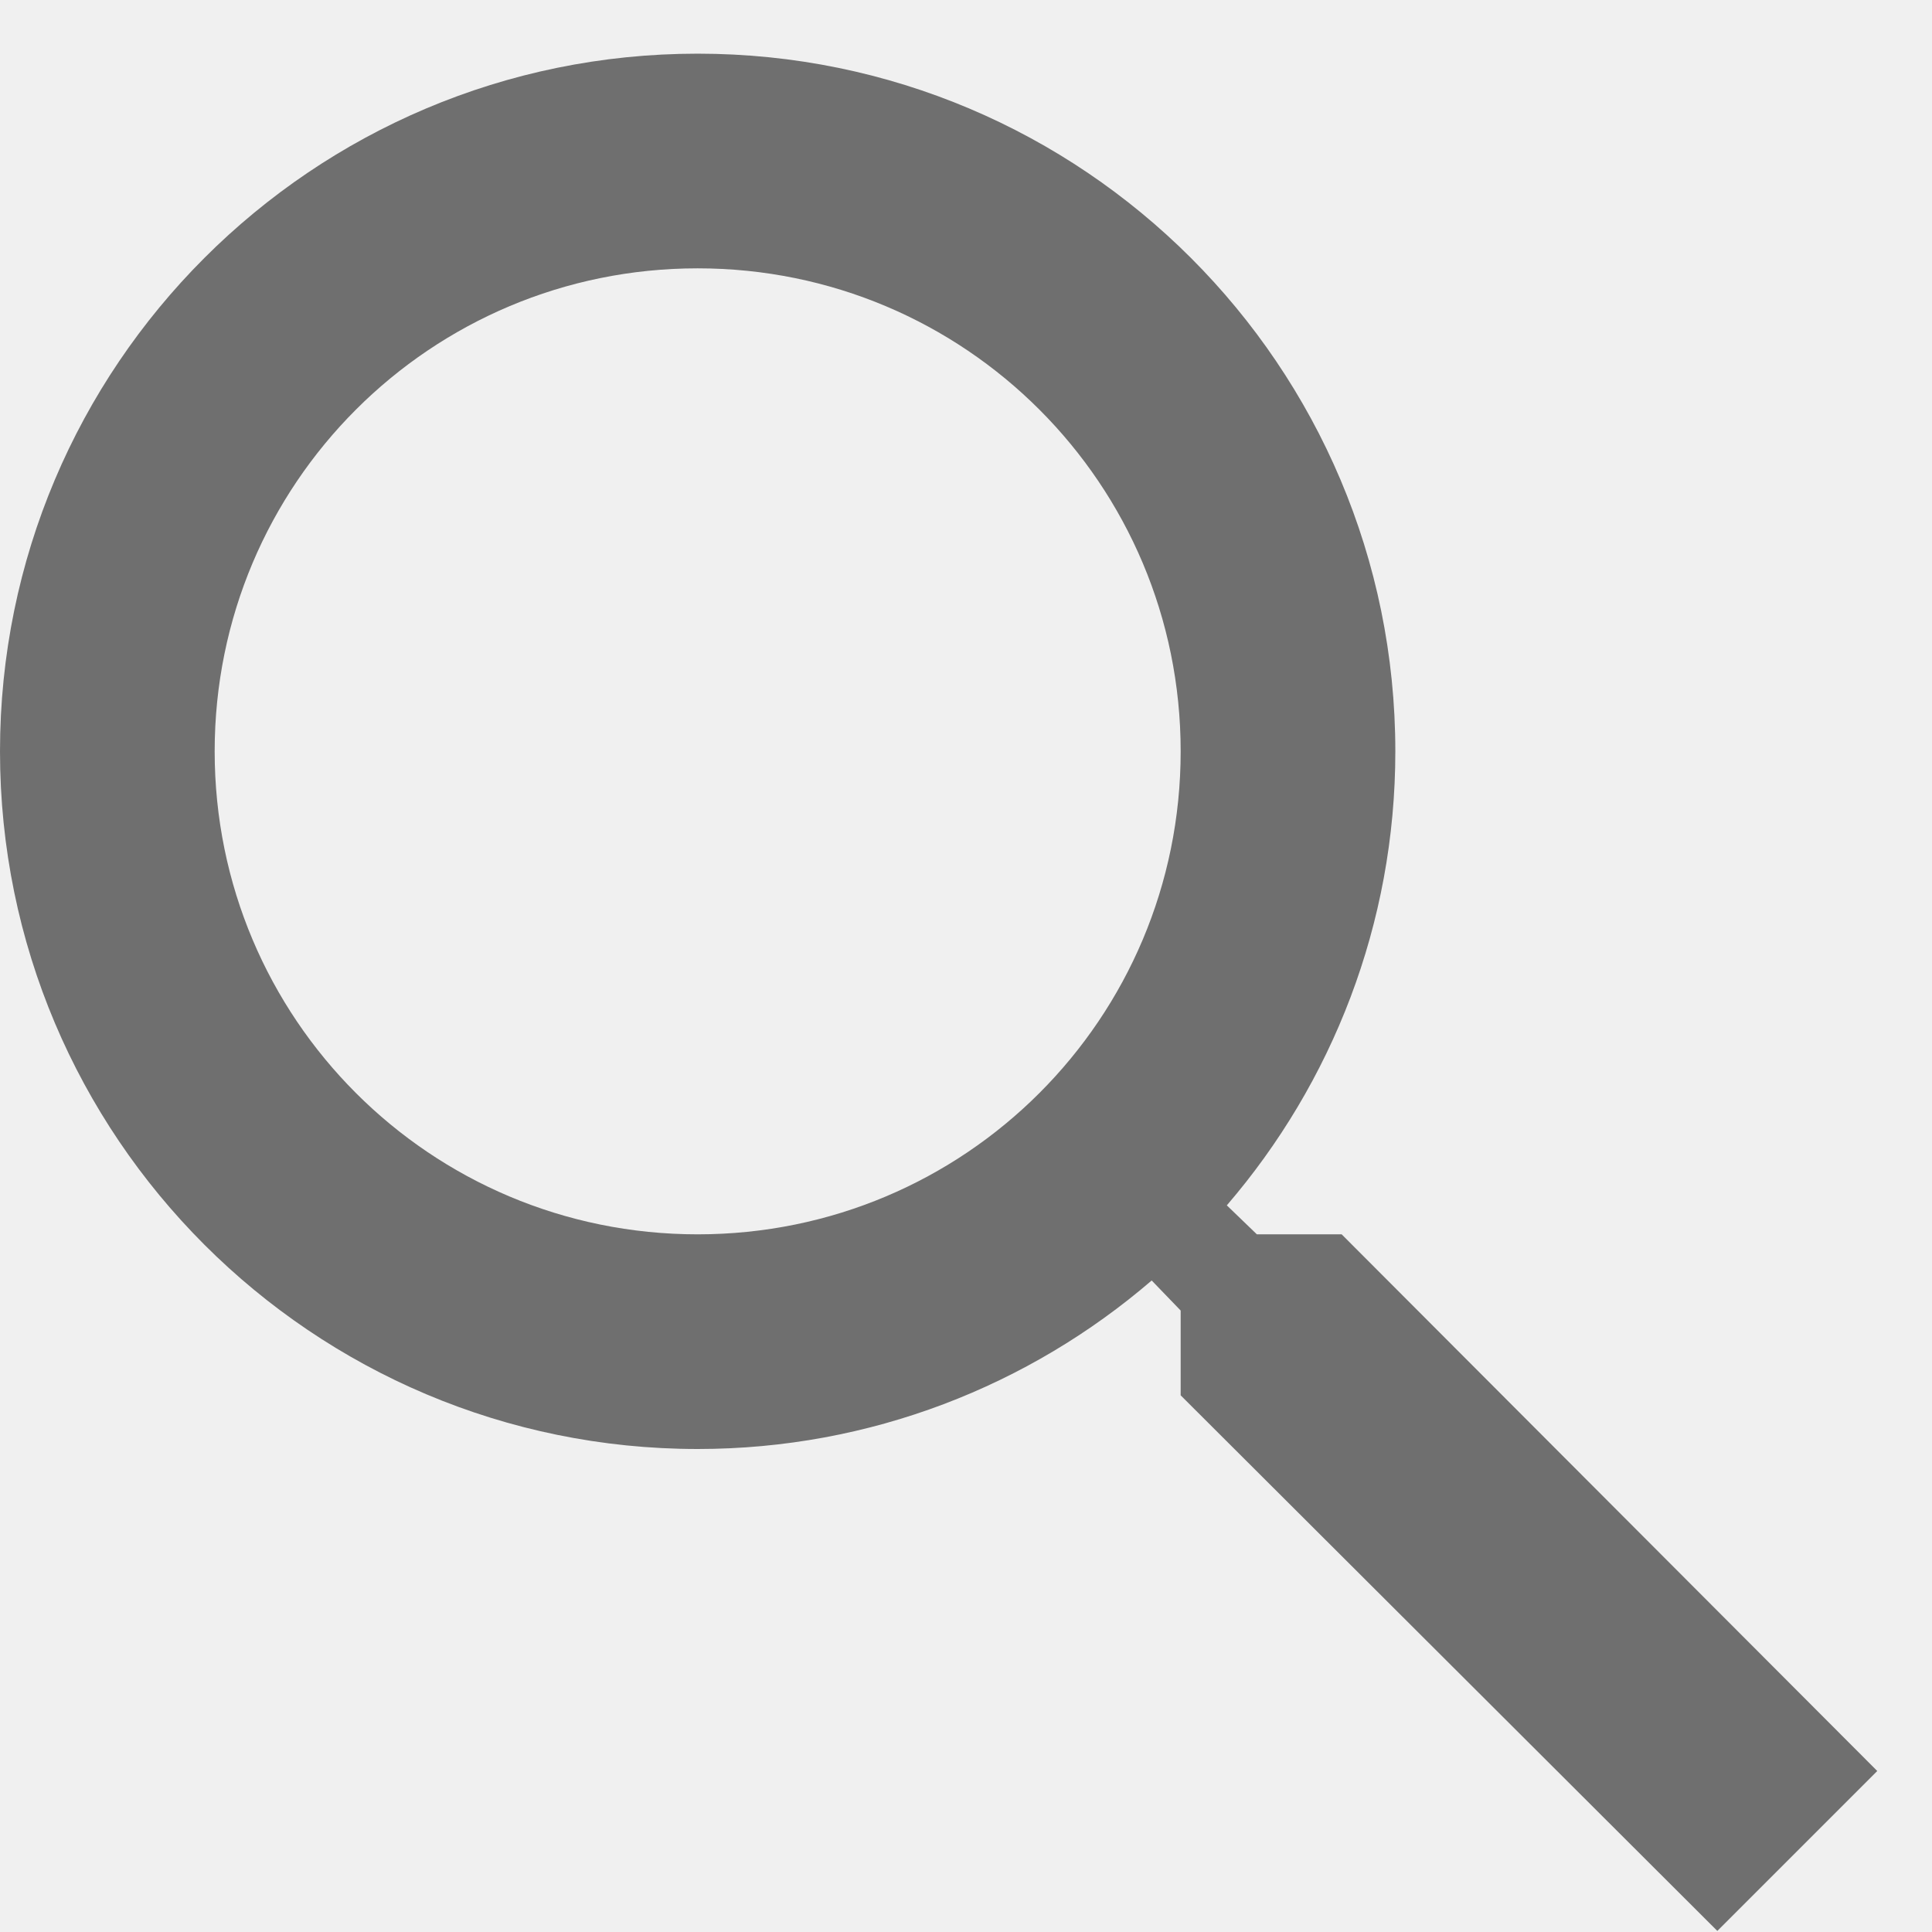
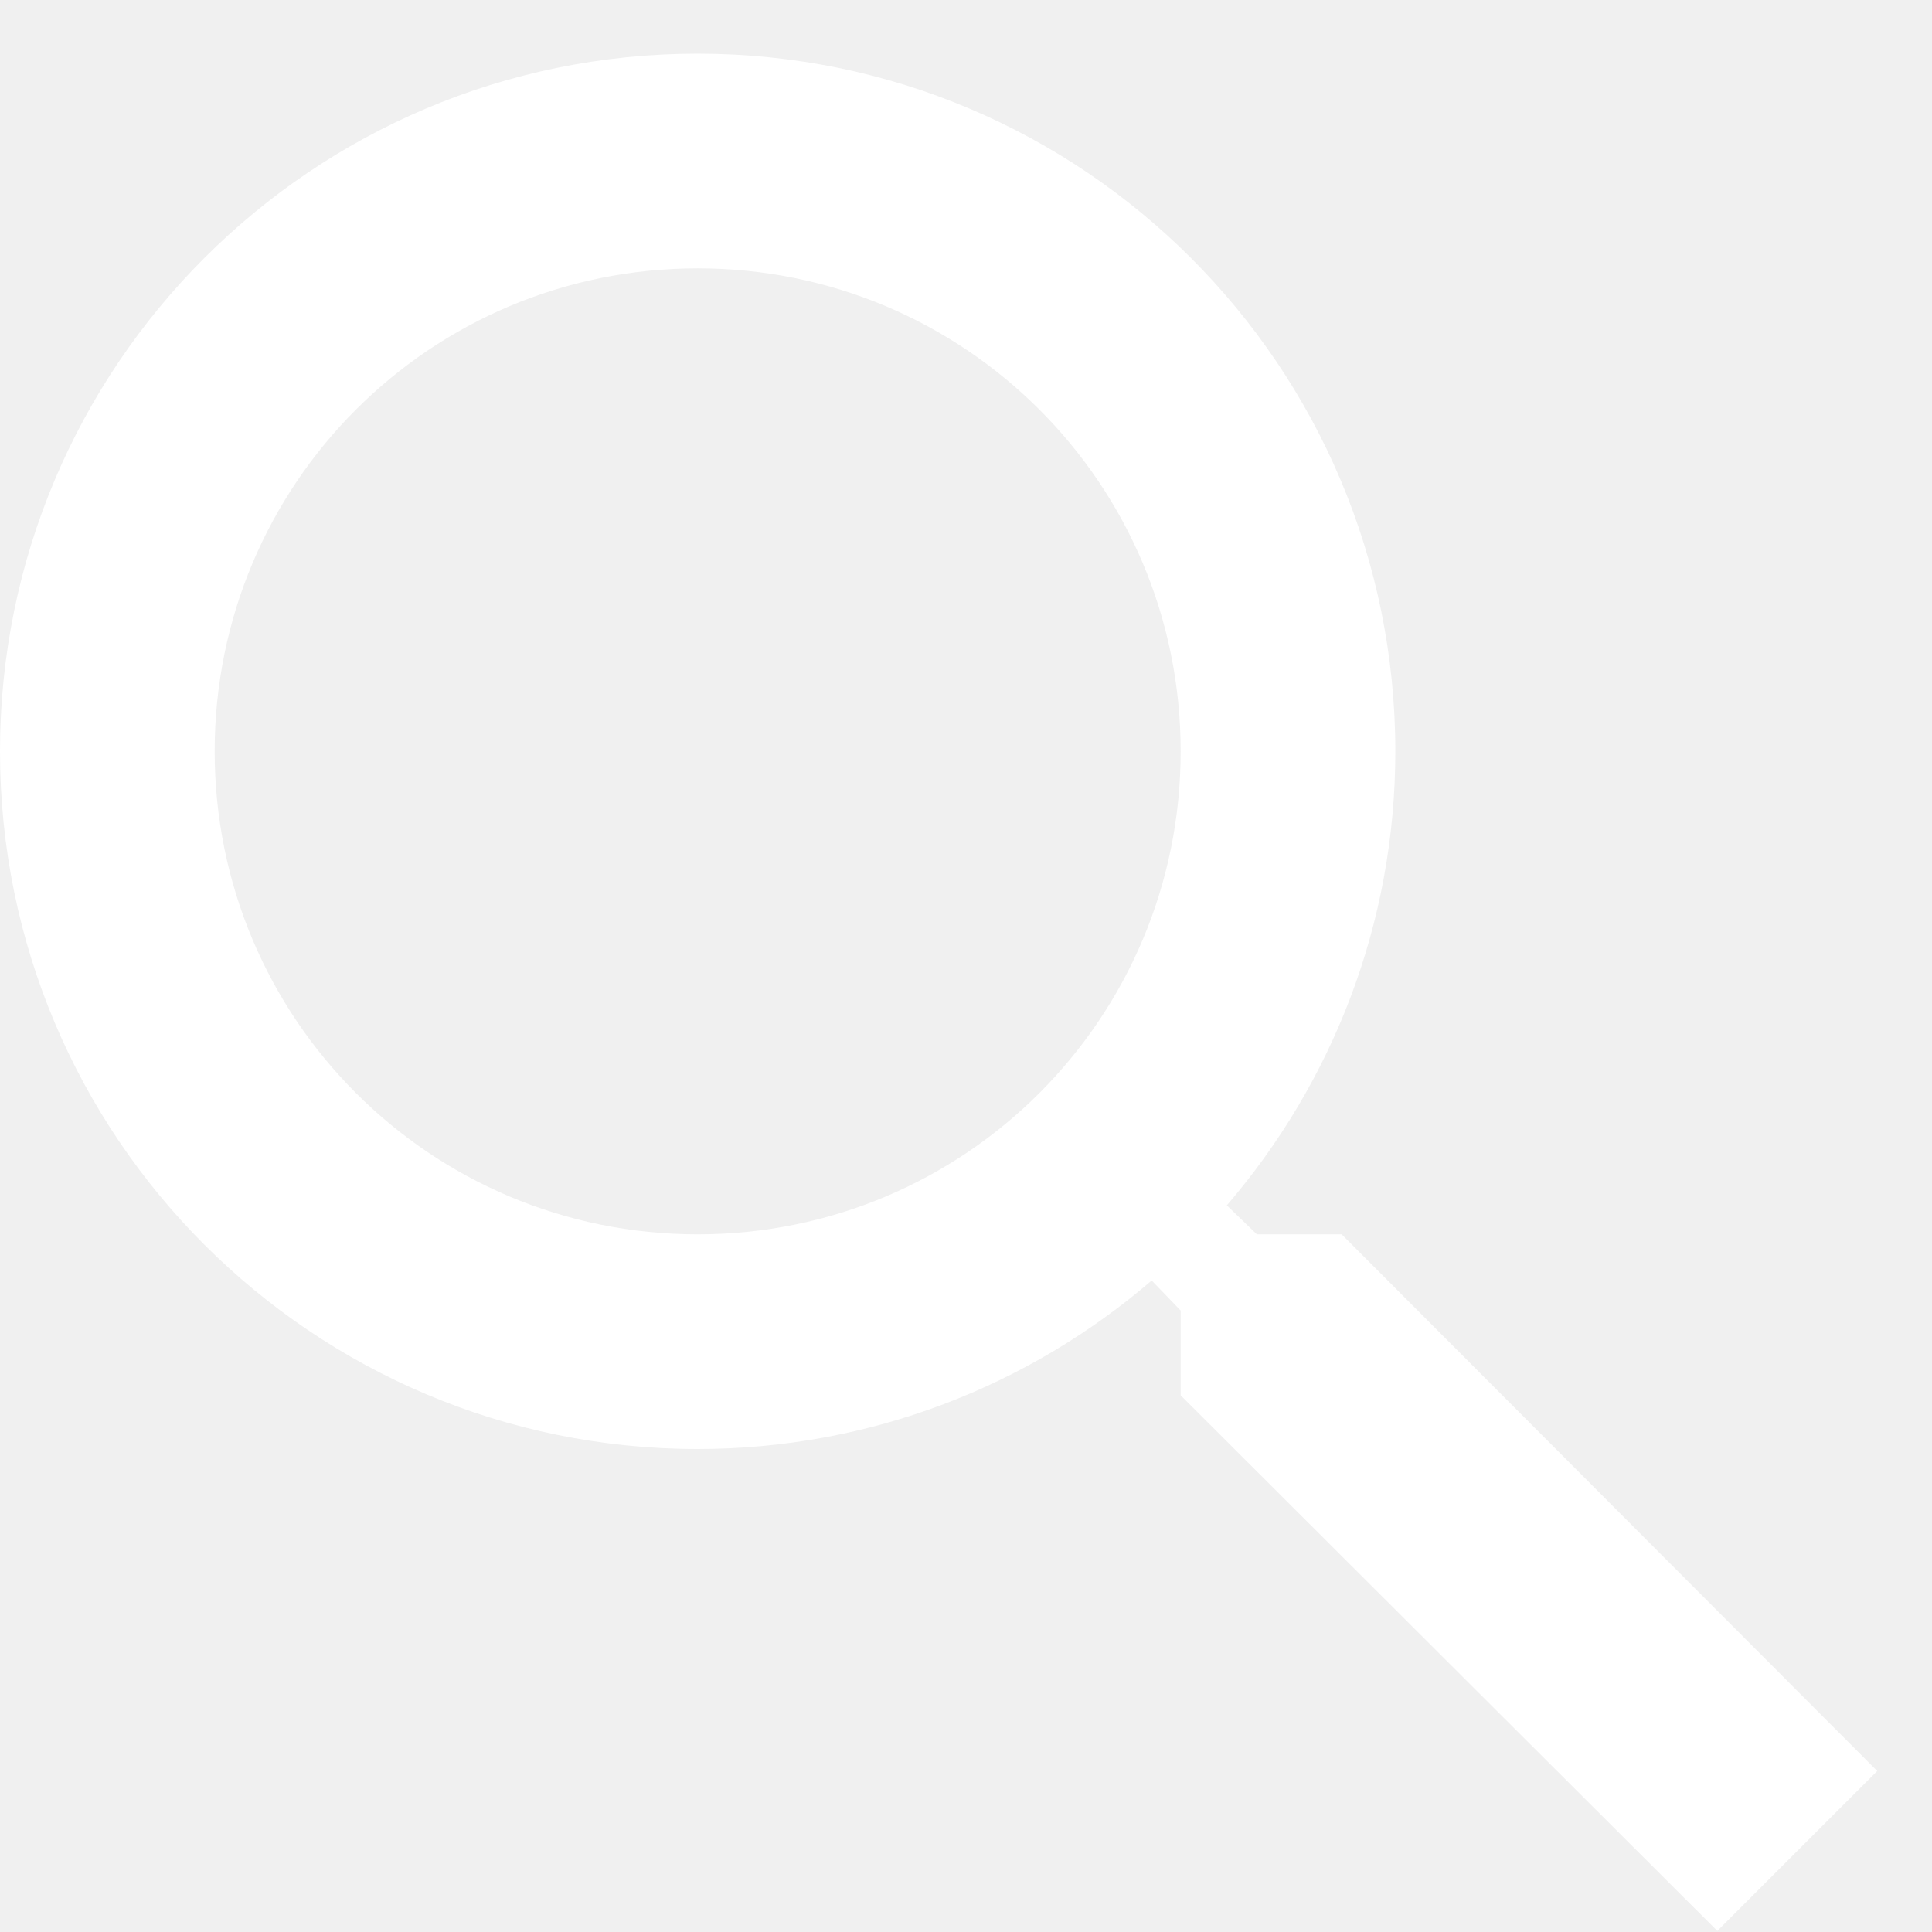
<svg xmlns="http://www.w3.org/2000/svg" width="18" height="18" viewBox="0 0 18 18" fill="none">
-   <path d="M12.5 11.5H11.71L11.43 11.23C12.41 10.09 13 8.61 13 7C13 3.41 10.09 0.5 6.5 0.5C2.91 0.5 0 3.41 0 7C0 10.59 2.91 13.5 6.5 13.5C8.11 13.5 9.59 12.91 10.73 11.93L11 12.21V13L16 17.99L17.49 16.5L12.5 11.5ZM6.5 11.5C4.01 11.5 2 9.49 2 7C2 4.51 4.01 2.5 6.5 2.5C8.99 2.5 11 4.51 11 7C11 9.49 8.99 11.5 6.5 11.5Z" fill="#6F6F6F" />
+   <path d="M12.5 11.5H11.71L11.43 11.23C12.41 10.09 13 8.61 13 7C13 3.41 10.09 0.5 6.5 0.5C2.91 0.5 0 3.41 0 7C0 10.59 2.91 13.5 6.5 13.5C8.11 13.5 9.59 12.91 10.73 11.93L11 12.21V13L16 17.99L17.49 16.5L12.5 11.5ZM6.5 11.5C4.01 11.5 2 9.49 2 7C2 4.51 4.01 2.5 6.5 2.5C8.99 2.5 11 4.51 11 7C11 9.49 8.99 11.5 6.5 11.5Z" fill="#FFFFFF" />
</svg>
